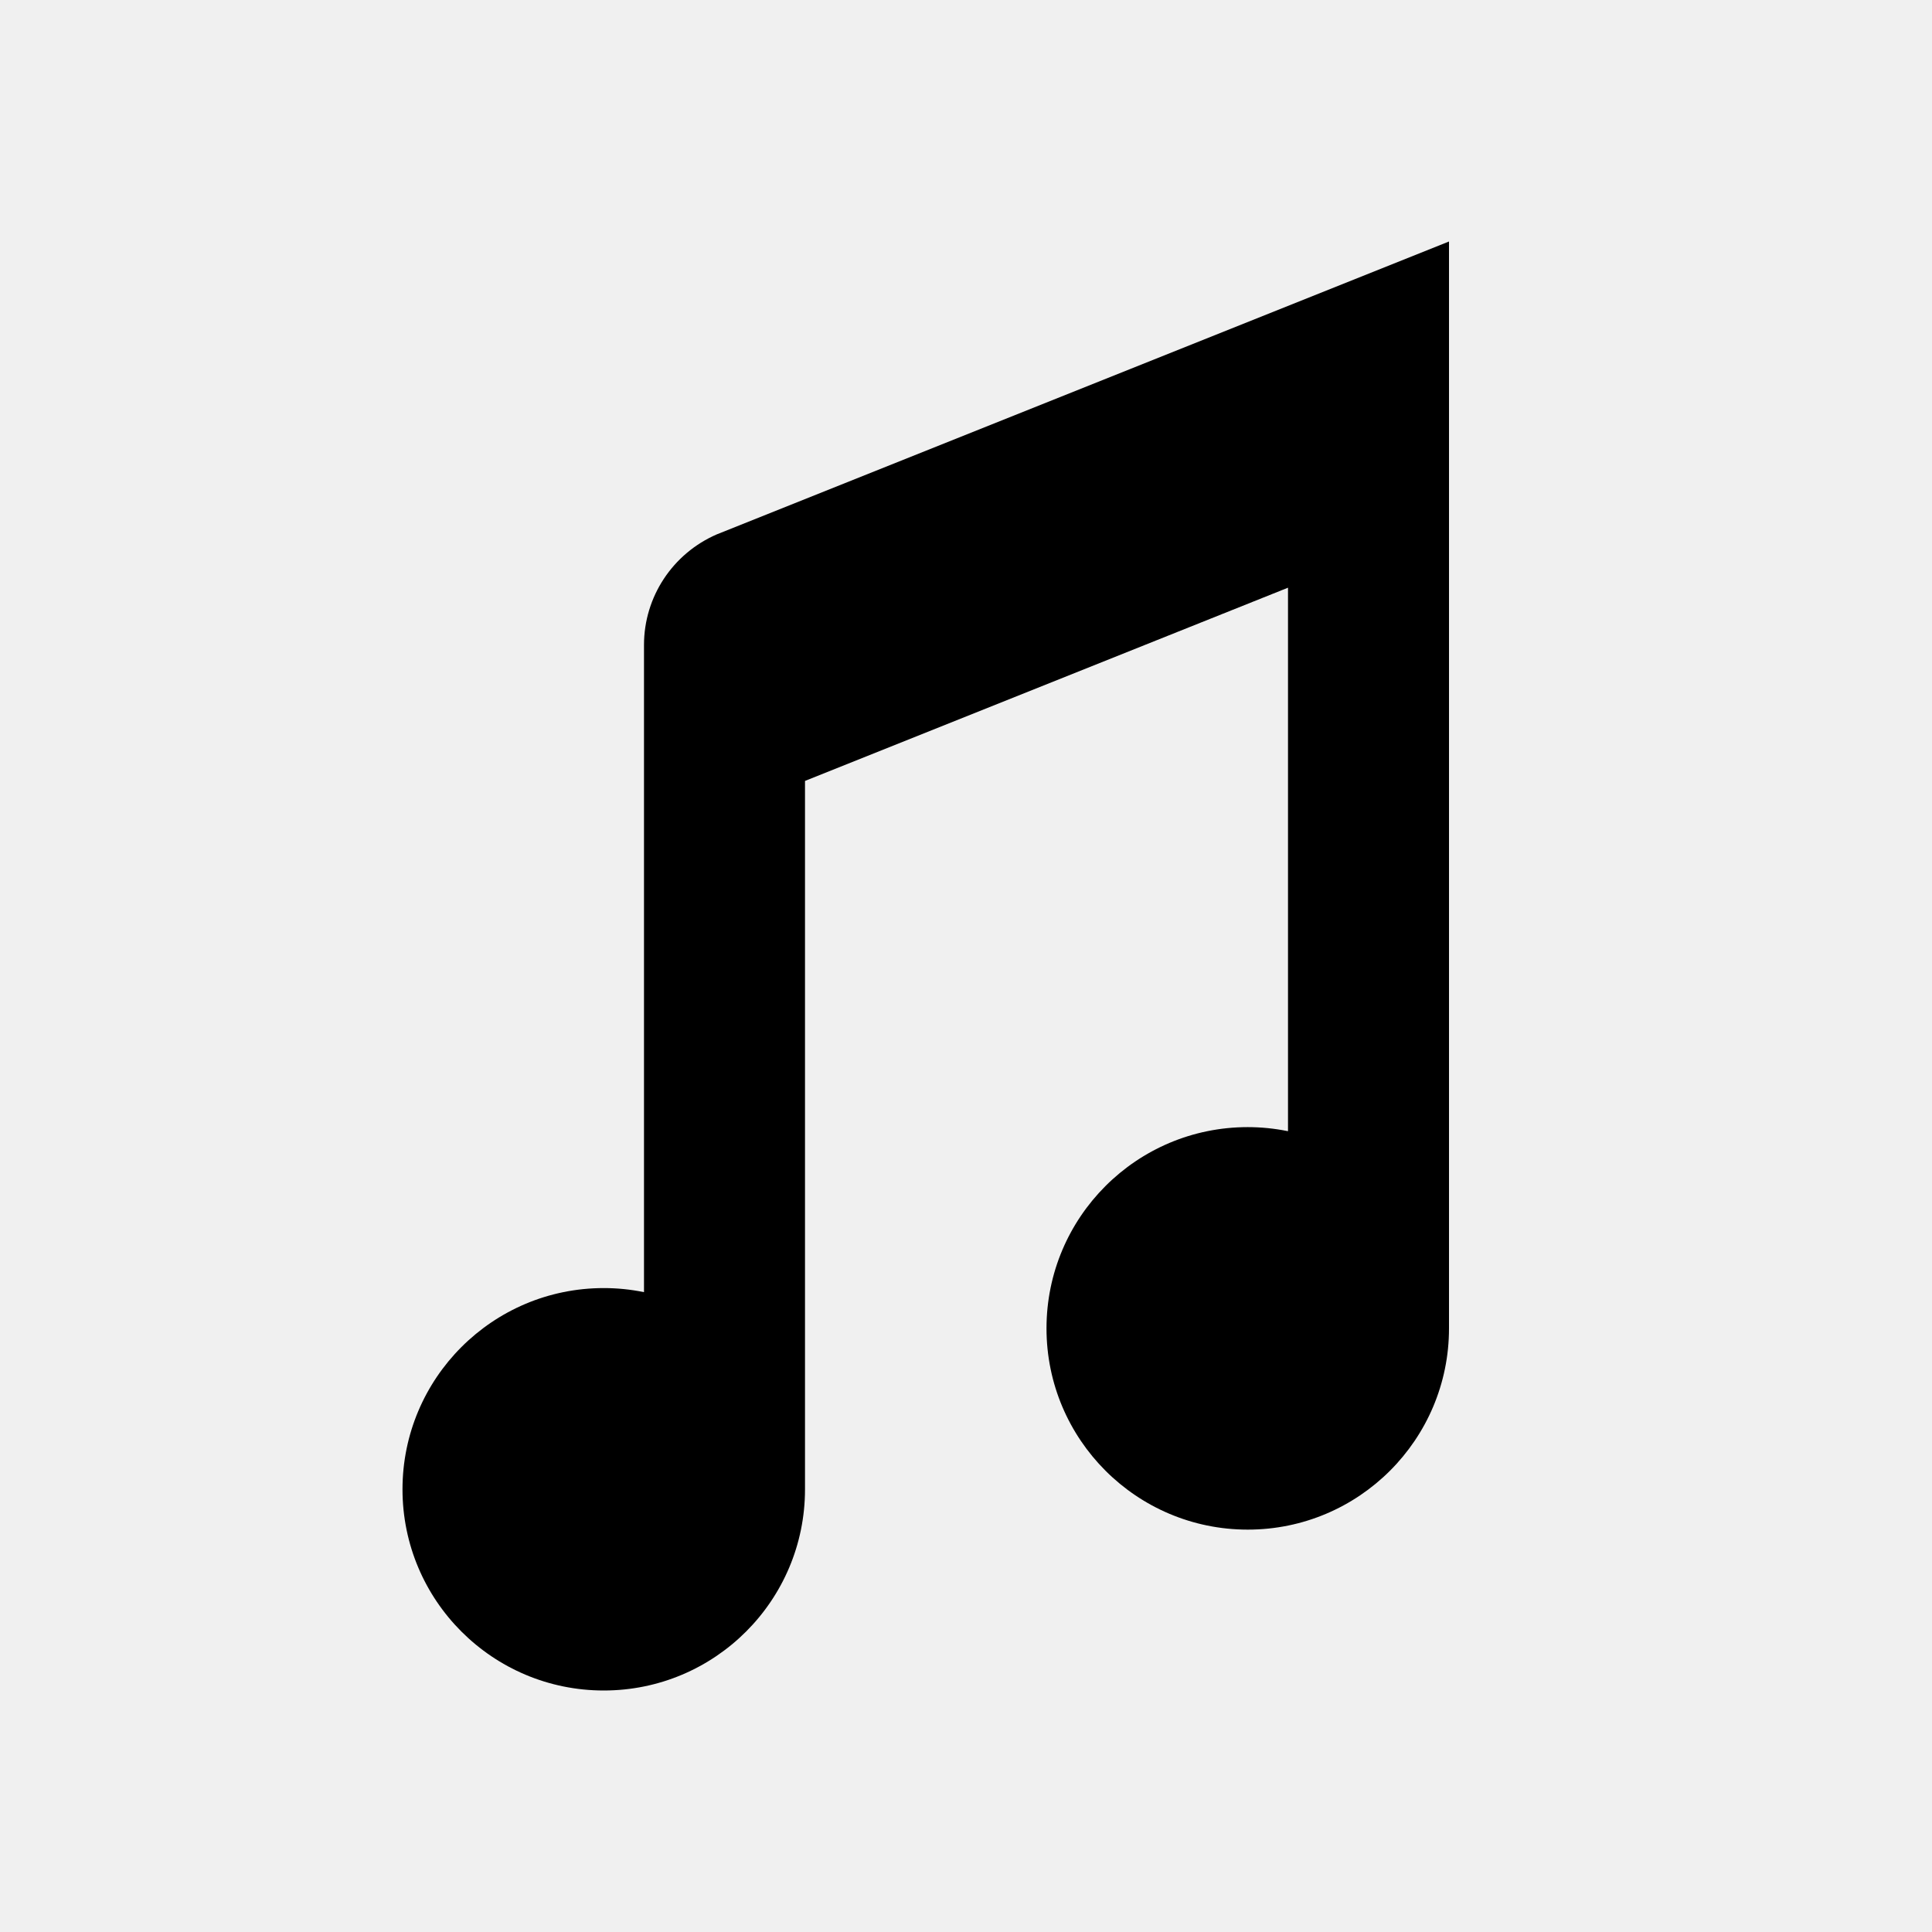
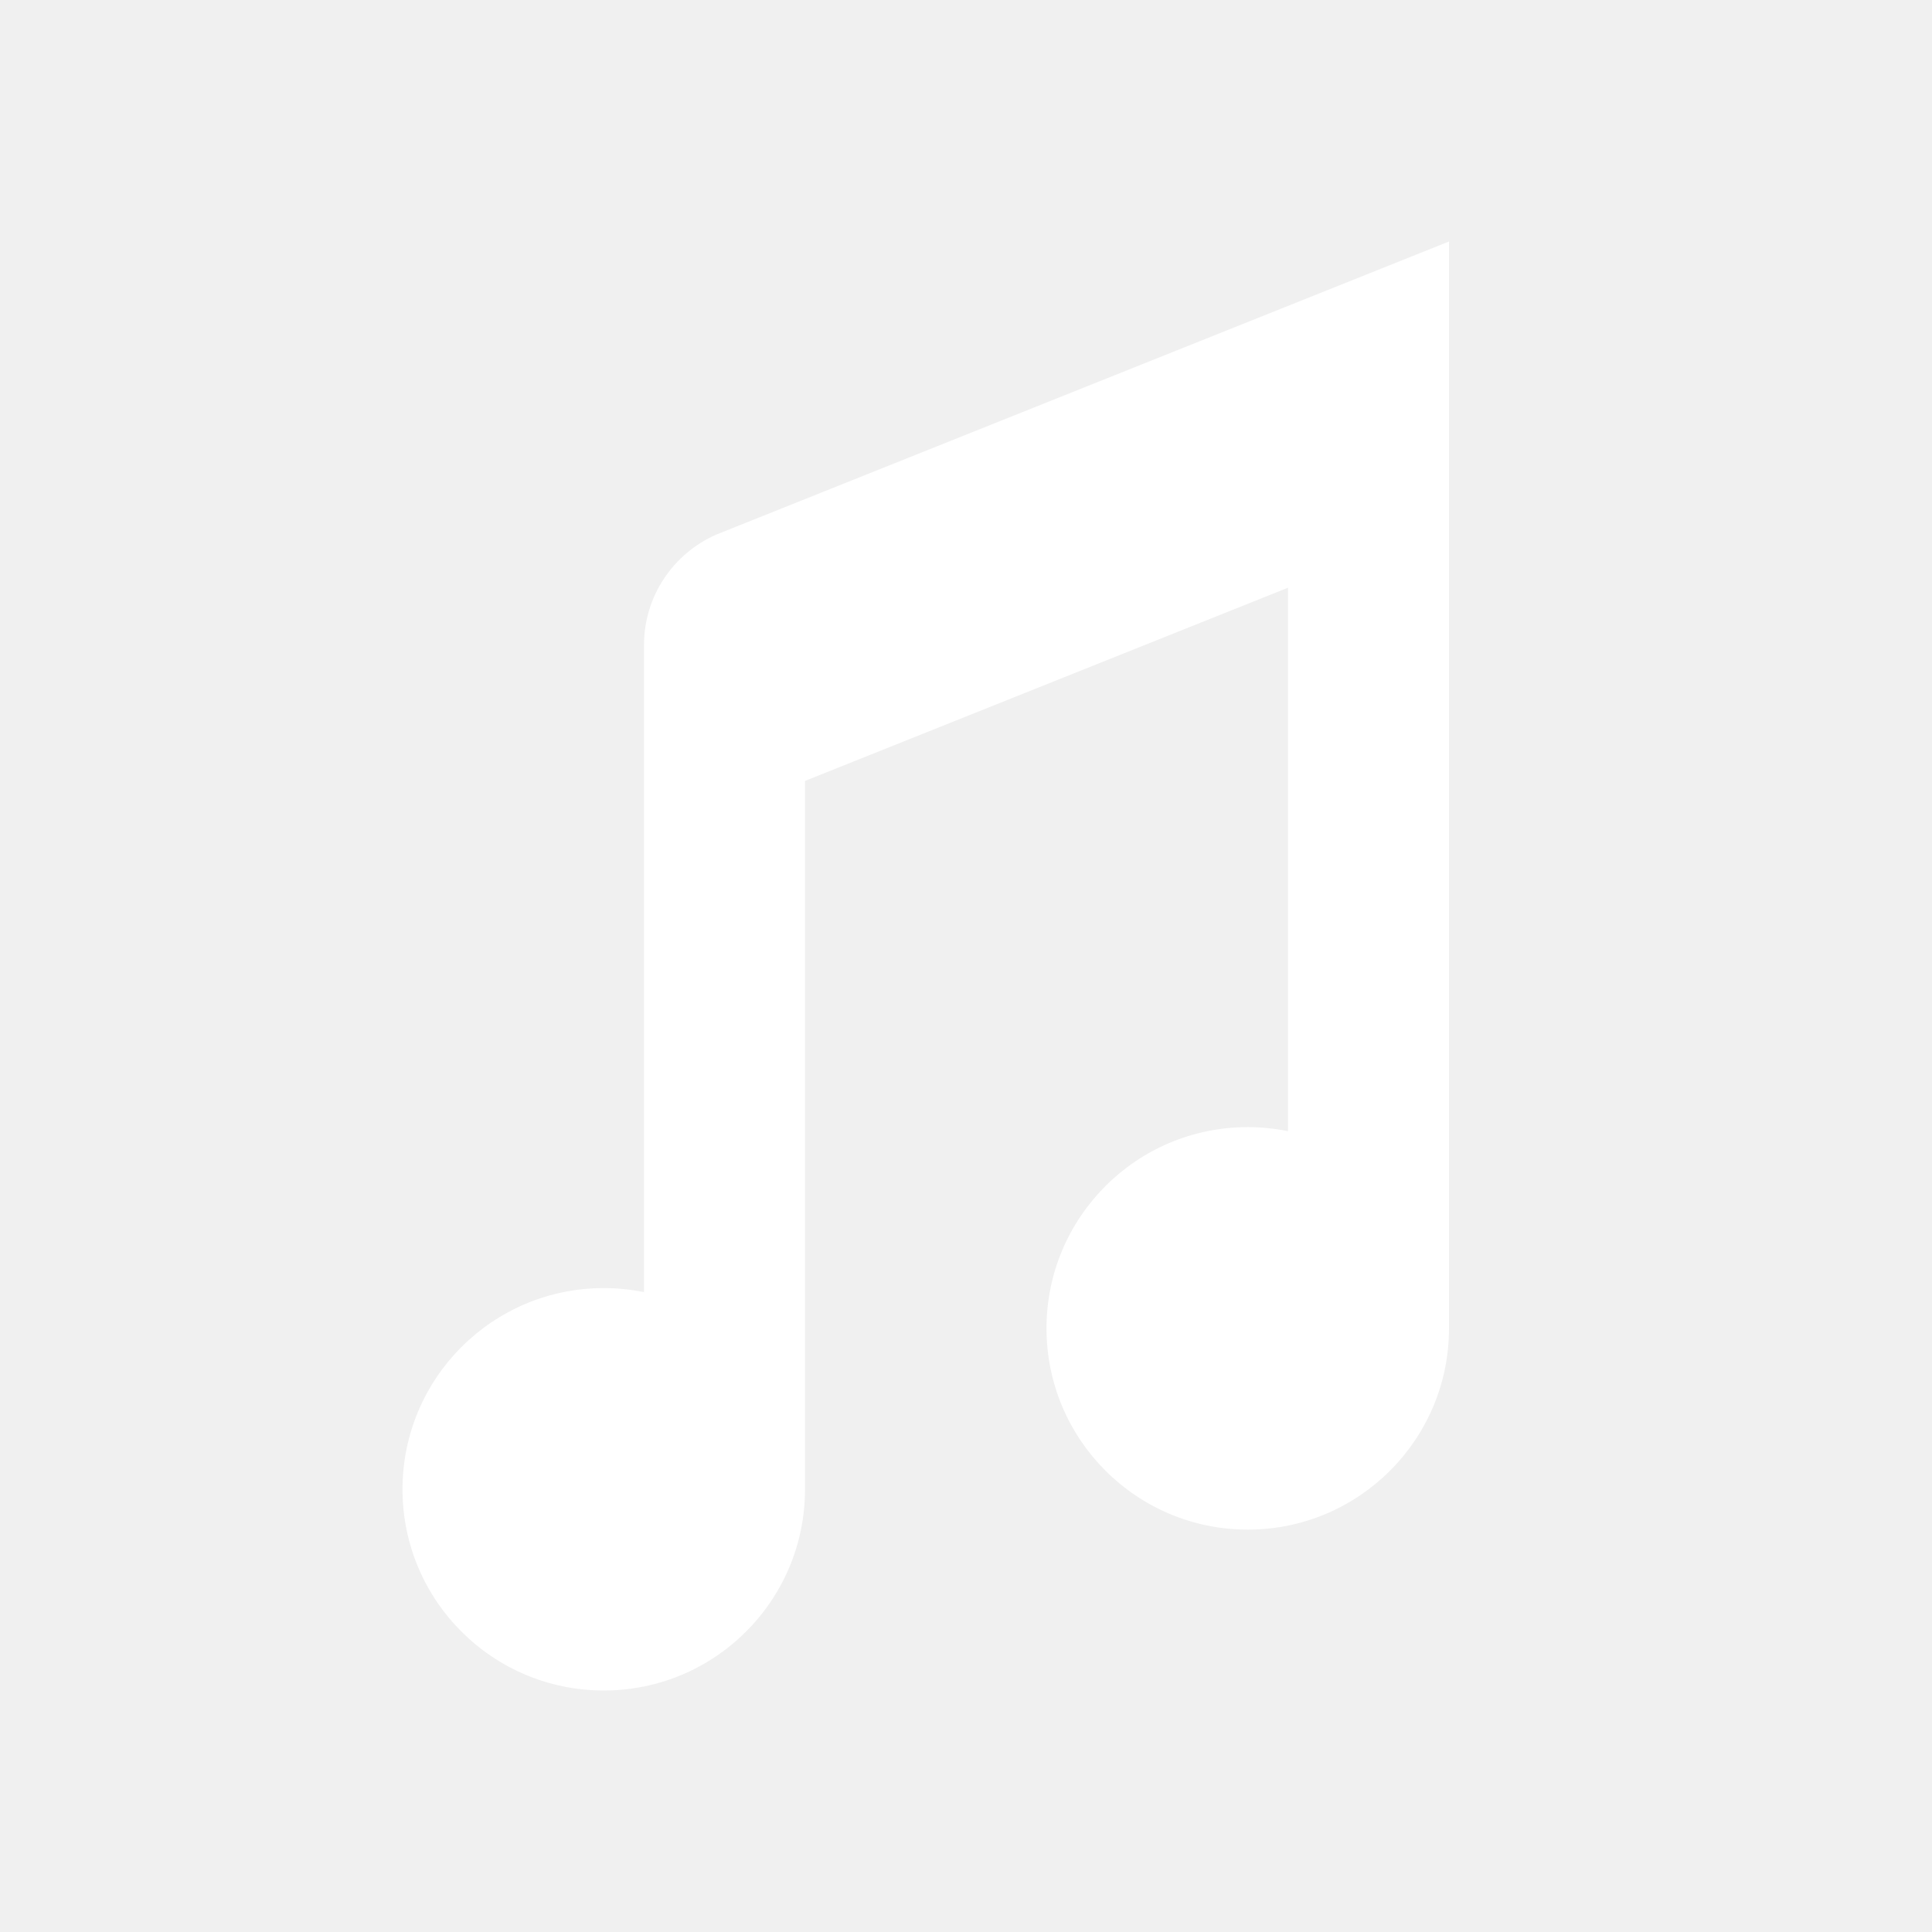
<svg xmlns="http://www.w3.org/2000/svg" width="48px" height="48px" viewBox="0 0 48 48" version="1.1" id="SVGRoot">
  <defs id="defs7678" />
  <g id="layer1">
-     <path style="fill:#000000;fill-rule:evenodd;stroke:none;stroke-width:1px;stroke-linecap:butt;stroke-linejoin:miter;stroke-opacity:1" d="M 36,6 17.807,13.277 C 16.714,13.752 16,14.827 16,16.023 V 17 32.102 h -0.006 c -0.327,-0.067 -0.66,-0.1 -0.994,-0.1 -2.761,0 -5,2.239 -5,5 C 10,39.763 12.239,42 15,42 c 2.761,0 5,-2.237 5,-4.998 V 19.402 l 12,-4.801 V 28.103 h -0.006 c -0.327,-0.066 -0.66,-0.1 -0.994,-0.1 -2.761,0 -5,2.239 -5,5 0,2.761 2.239,5 5,5 2.761,0 5,-2.239 5,-5 z" id="path2232" />
+     <path style="fill:#ffffff;fill-rule:evenodd;stroke:none;stroke-width:1px;stroke-linecap:butt;stroke-linejoin:miter;stroke-opacity:1" d="M 36,6 17.807,13.277 C 16.714,13.752 16,14.827 16,16.023 V 17 32.102 h -0.006 c -0.327,-0.067 -0.66,-0.1 -0.994,-0.1 -2.761,0 -5,2.239 -5,5 C 10,39.763 12.239,42 15,42 c 2.761,0 5,-2.237 5,-4.998 V 19.402 l 12,-4.801 V 28.103 h -0.006 c -0.327,-0.066 -0.66,-0.1 -0.994,-0.1 -2.761,0 -5,2.239 -5,5 0,2.761 2.239,5 5,5 2.761,0 5,-2.239 5,-5 z" id="path2232" />
  </g>
</svg>
